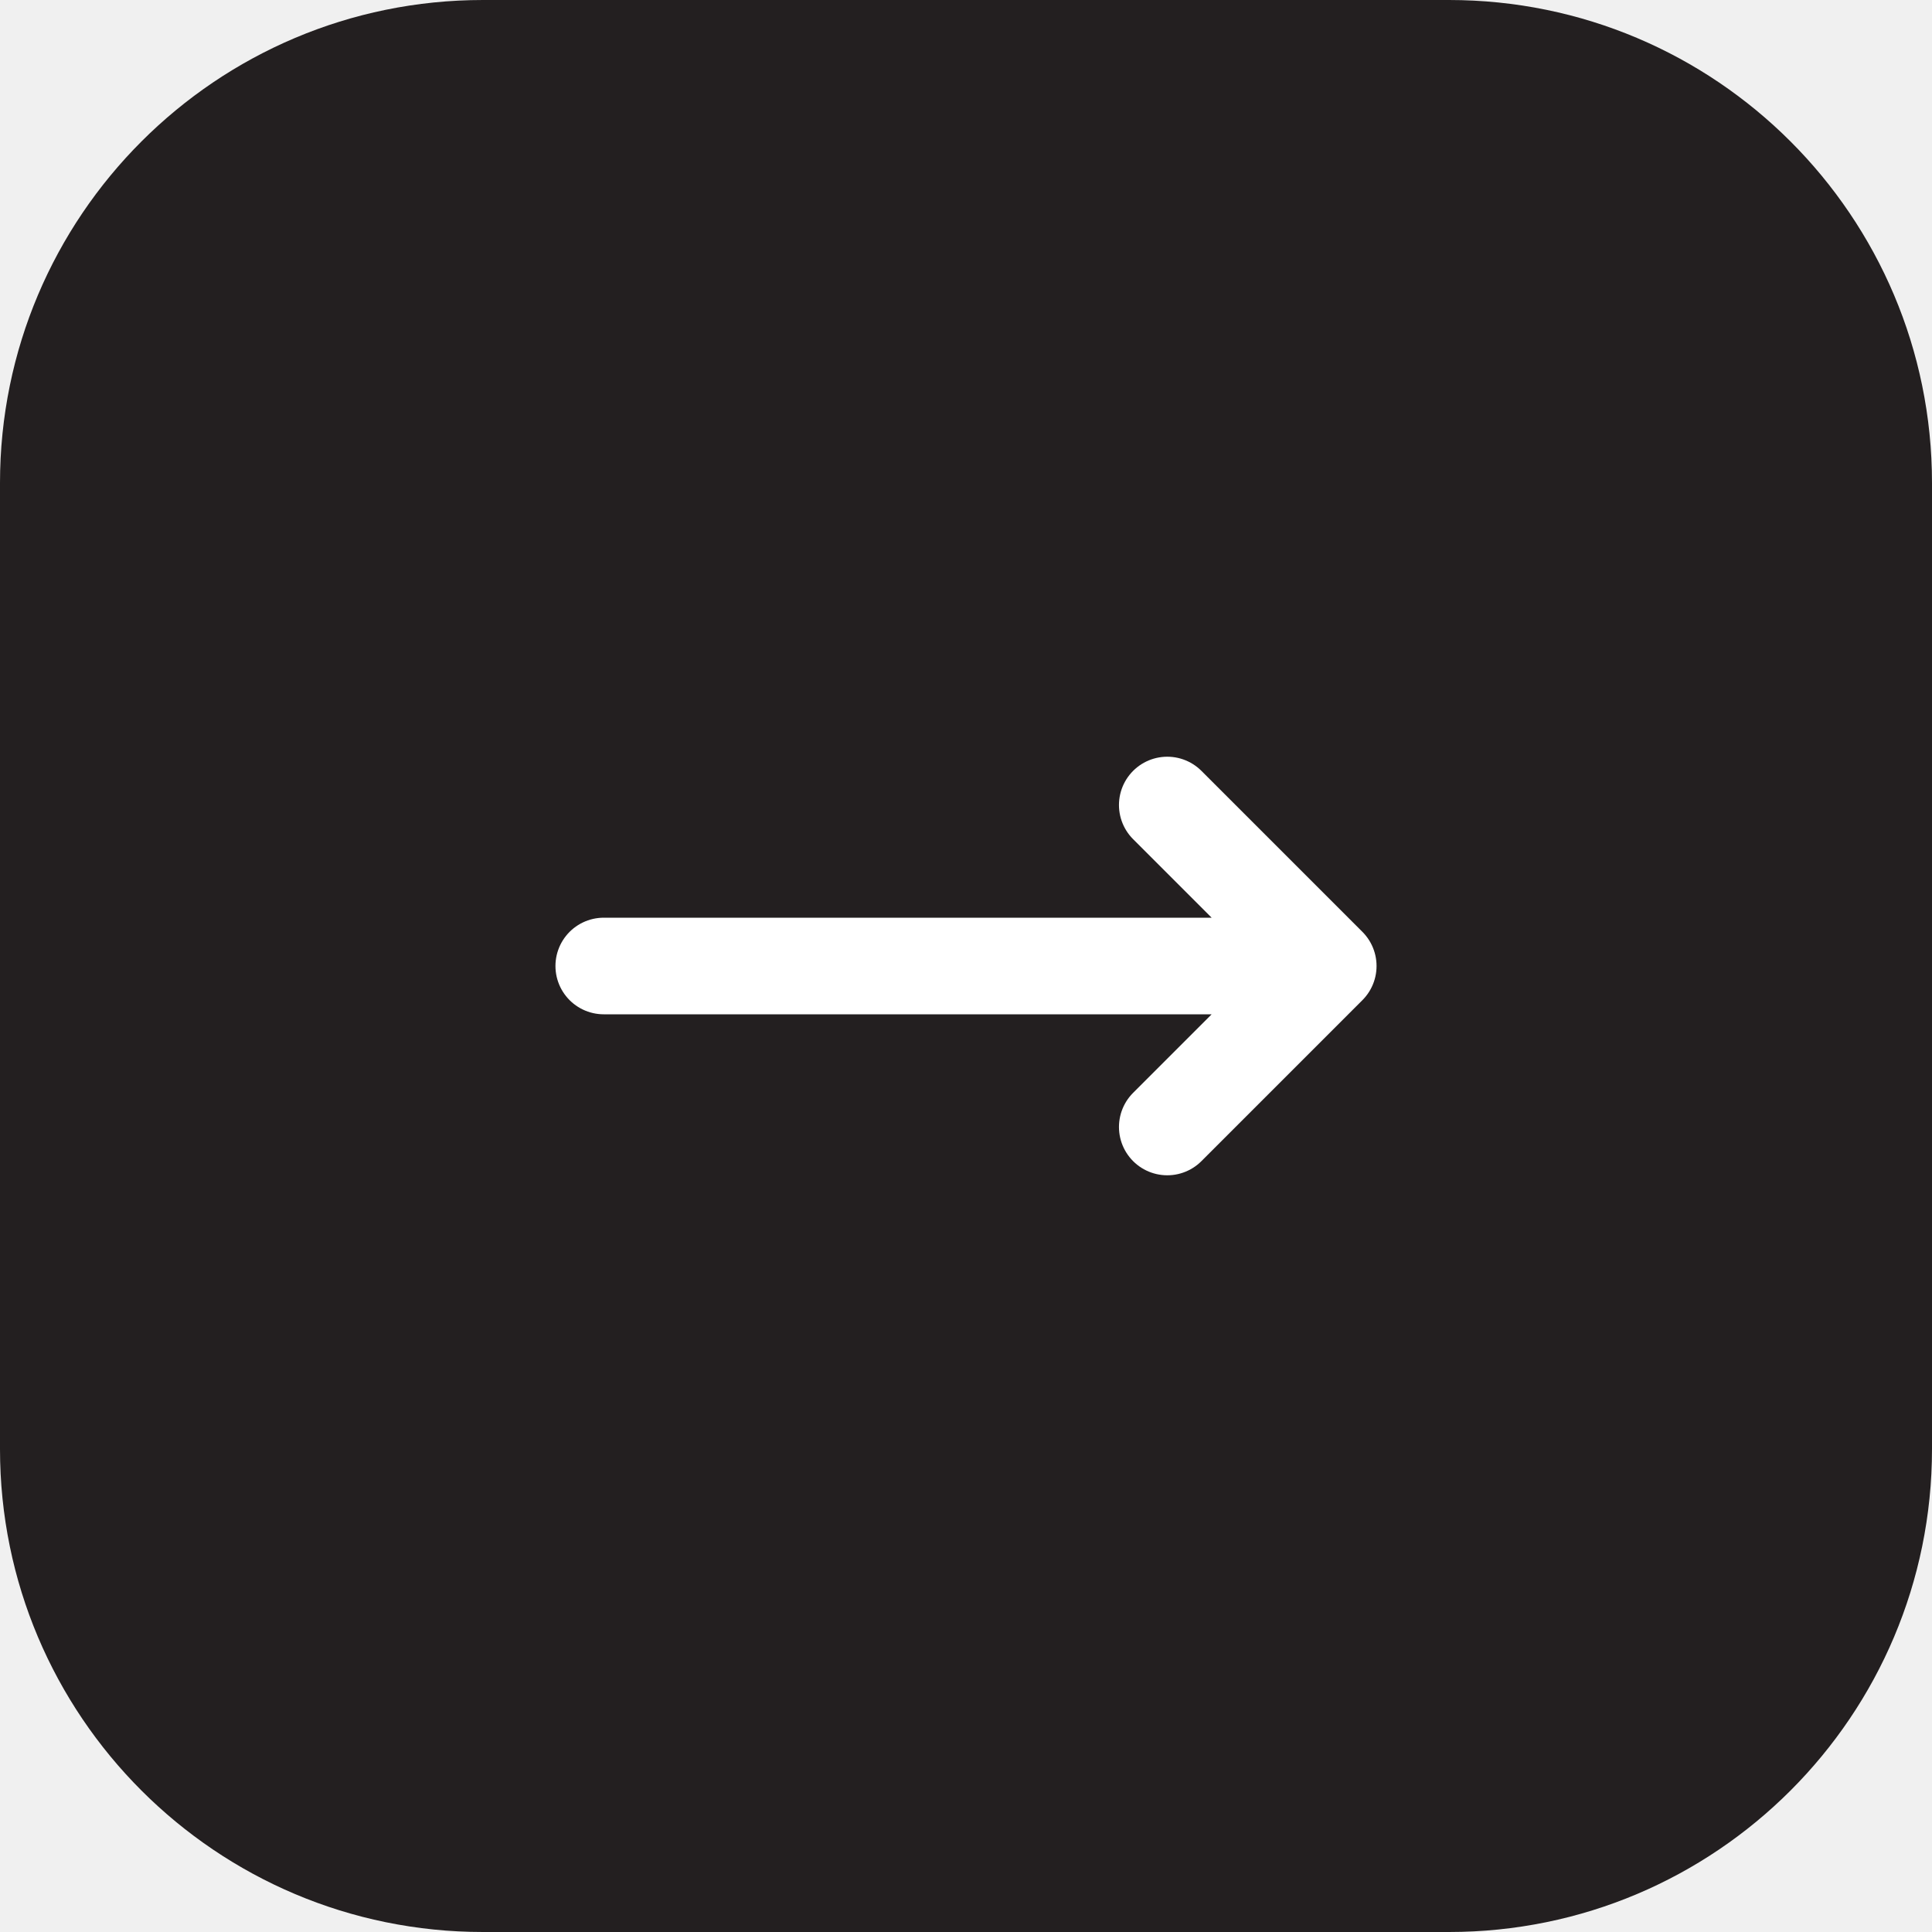
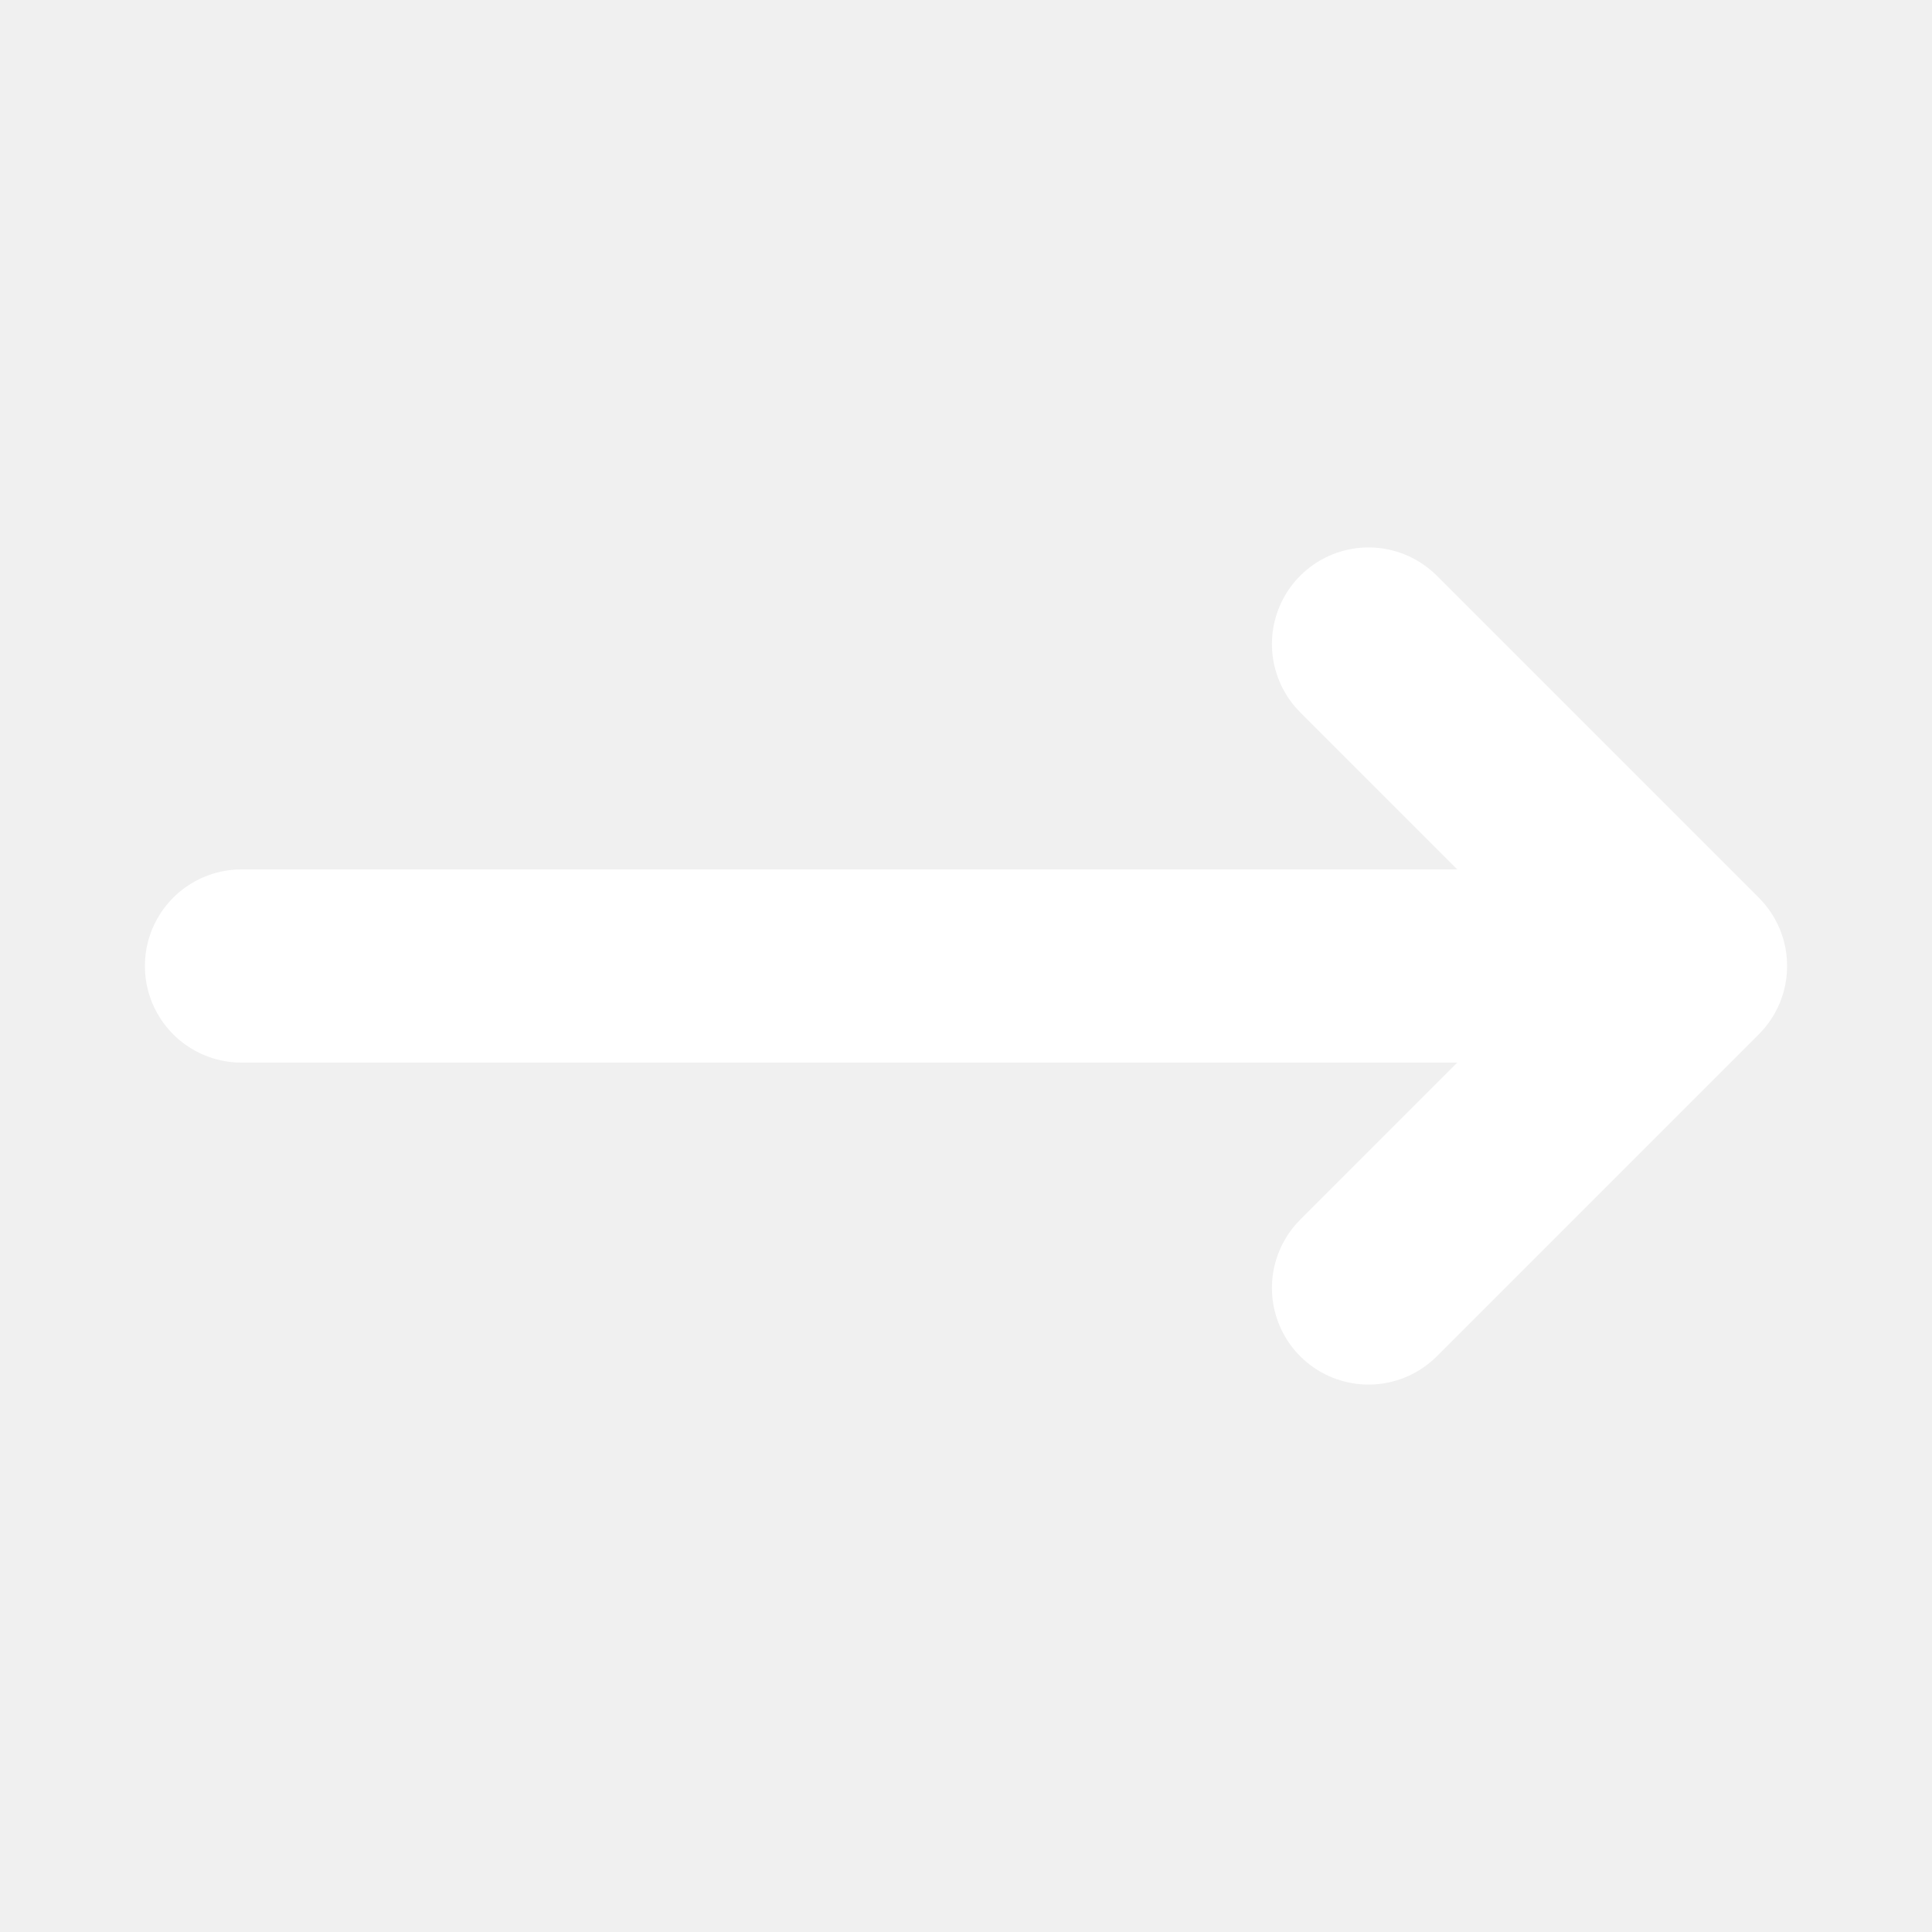
- <svg xmlns="http://www.w3.org/2000/svg" width="40" height="40" viewBox="0 0 40 40" fill="none">
-   <rect width="40" height="40" rx="10" fill="#231F20" />
-   <path d="M24.167 16.667L27.5 20M27.5 20L24.167 23.333M27.5 20L12.5 20" stroke="white" stroke-width="2" stroke-linecap="round" stroke-linejoin="round" />
+ <svg xmlns="http://www.w3.org/2000/svg" width="20" height="20" viewBox="0 0 20 20" fill="none">
+   <path d="M14.167 6.667L17.5 10M17.5 10L14.167 13.333M17.5 10L2.5 10" stroke="white" stroke-width="2" stroke-linecap="round" stroke-linejoin="round" />
</svg>
